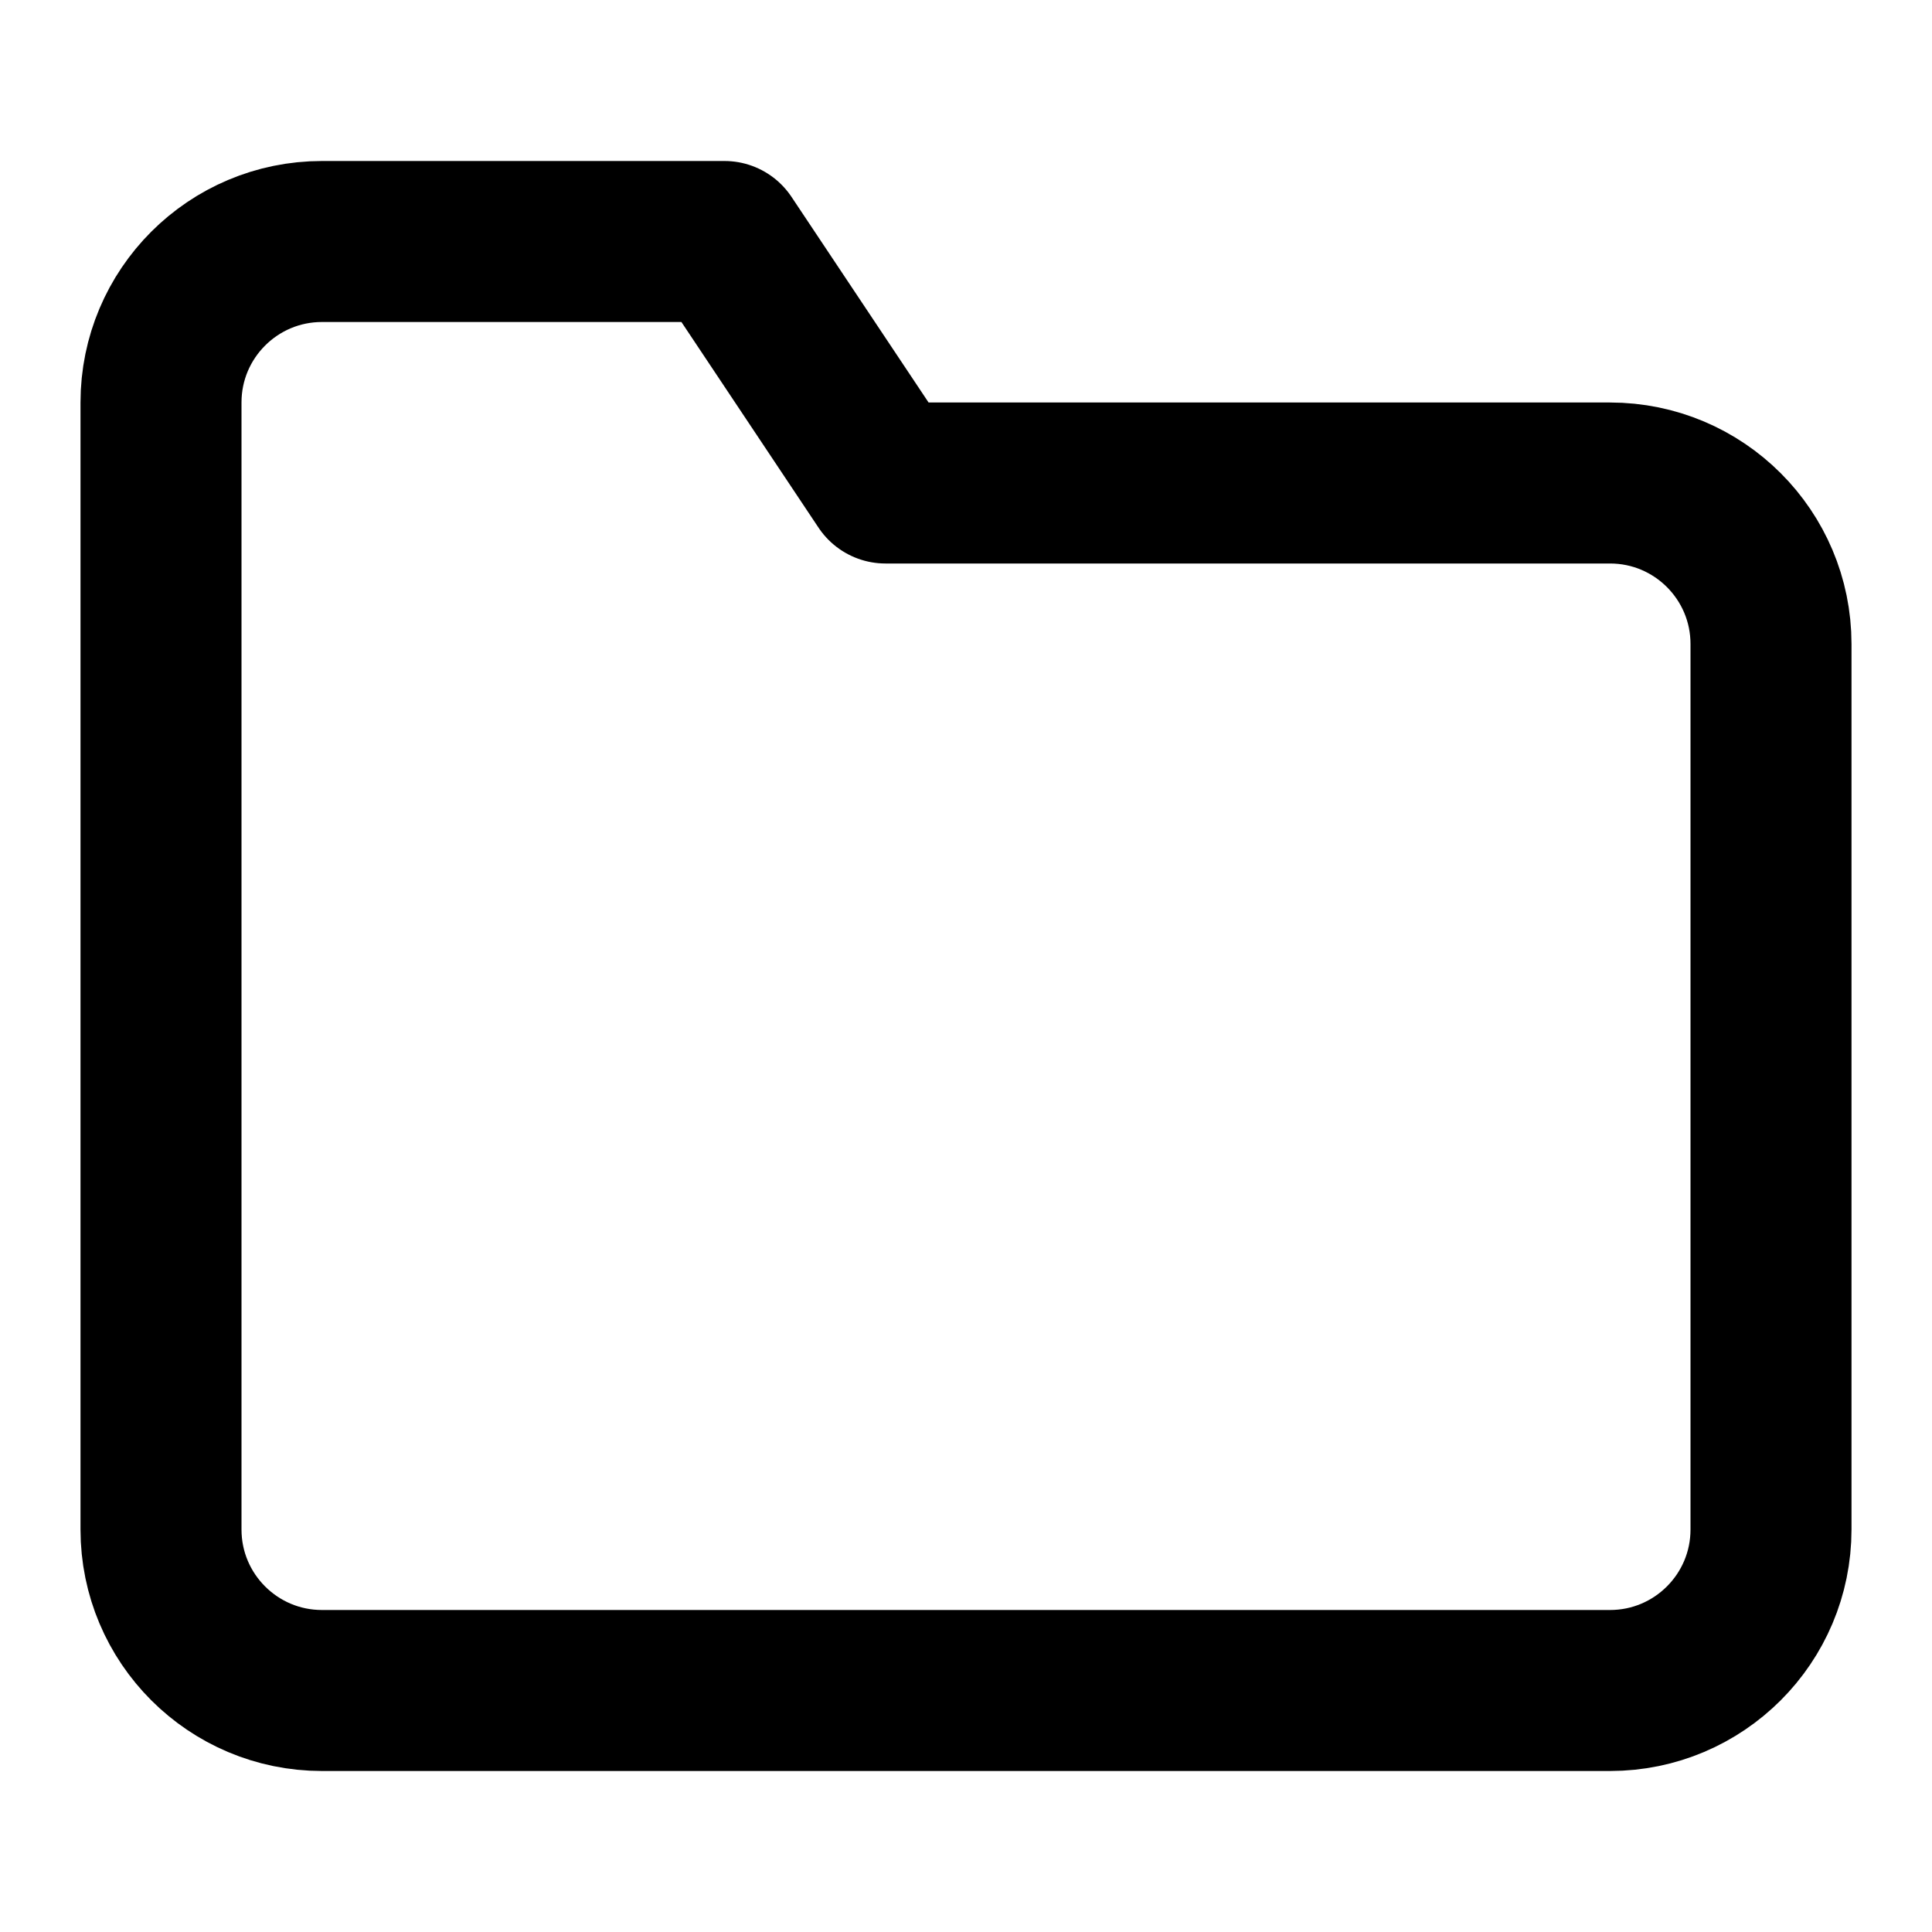
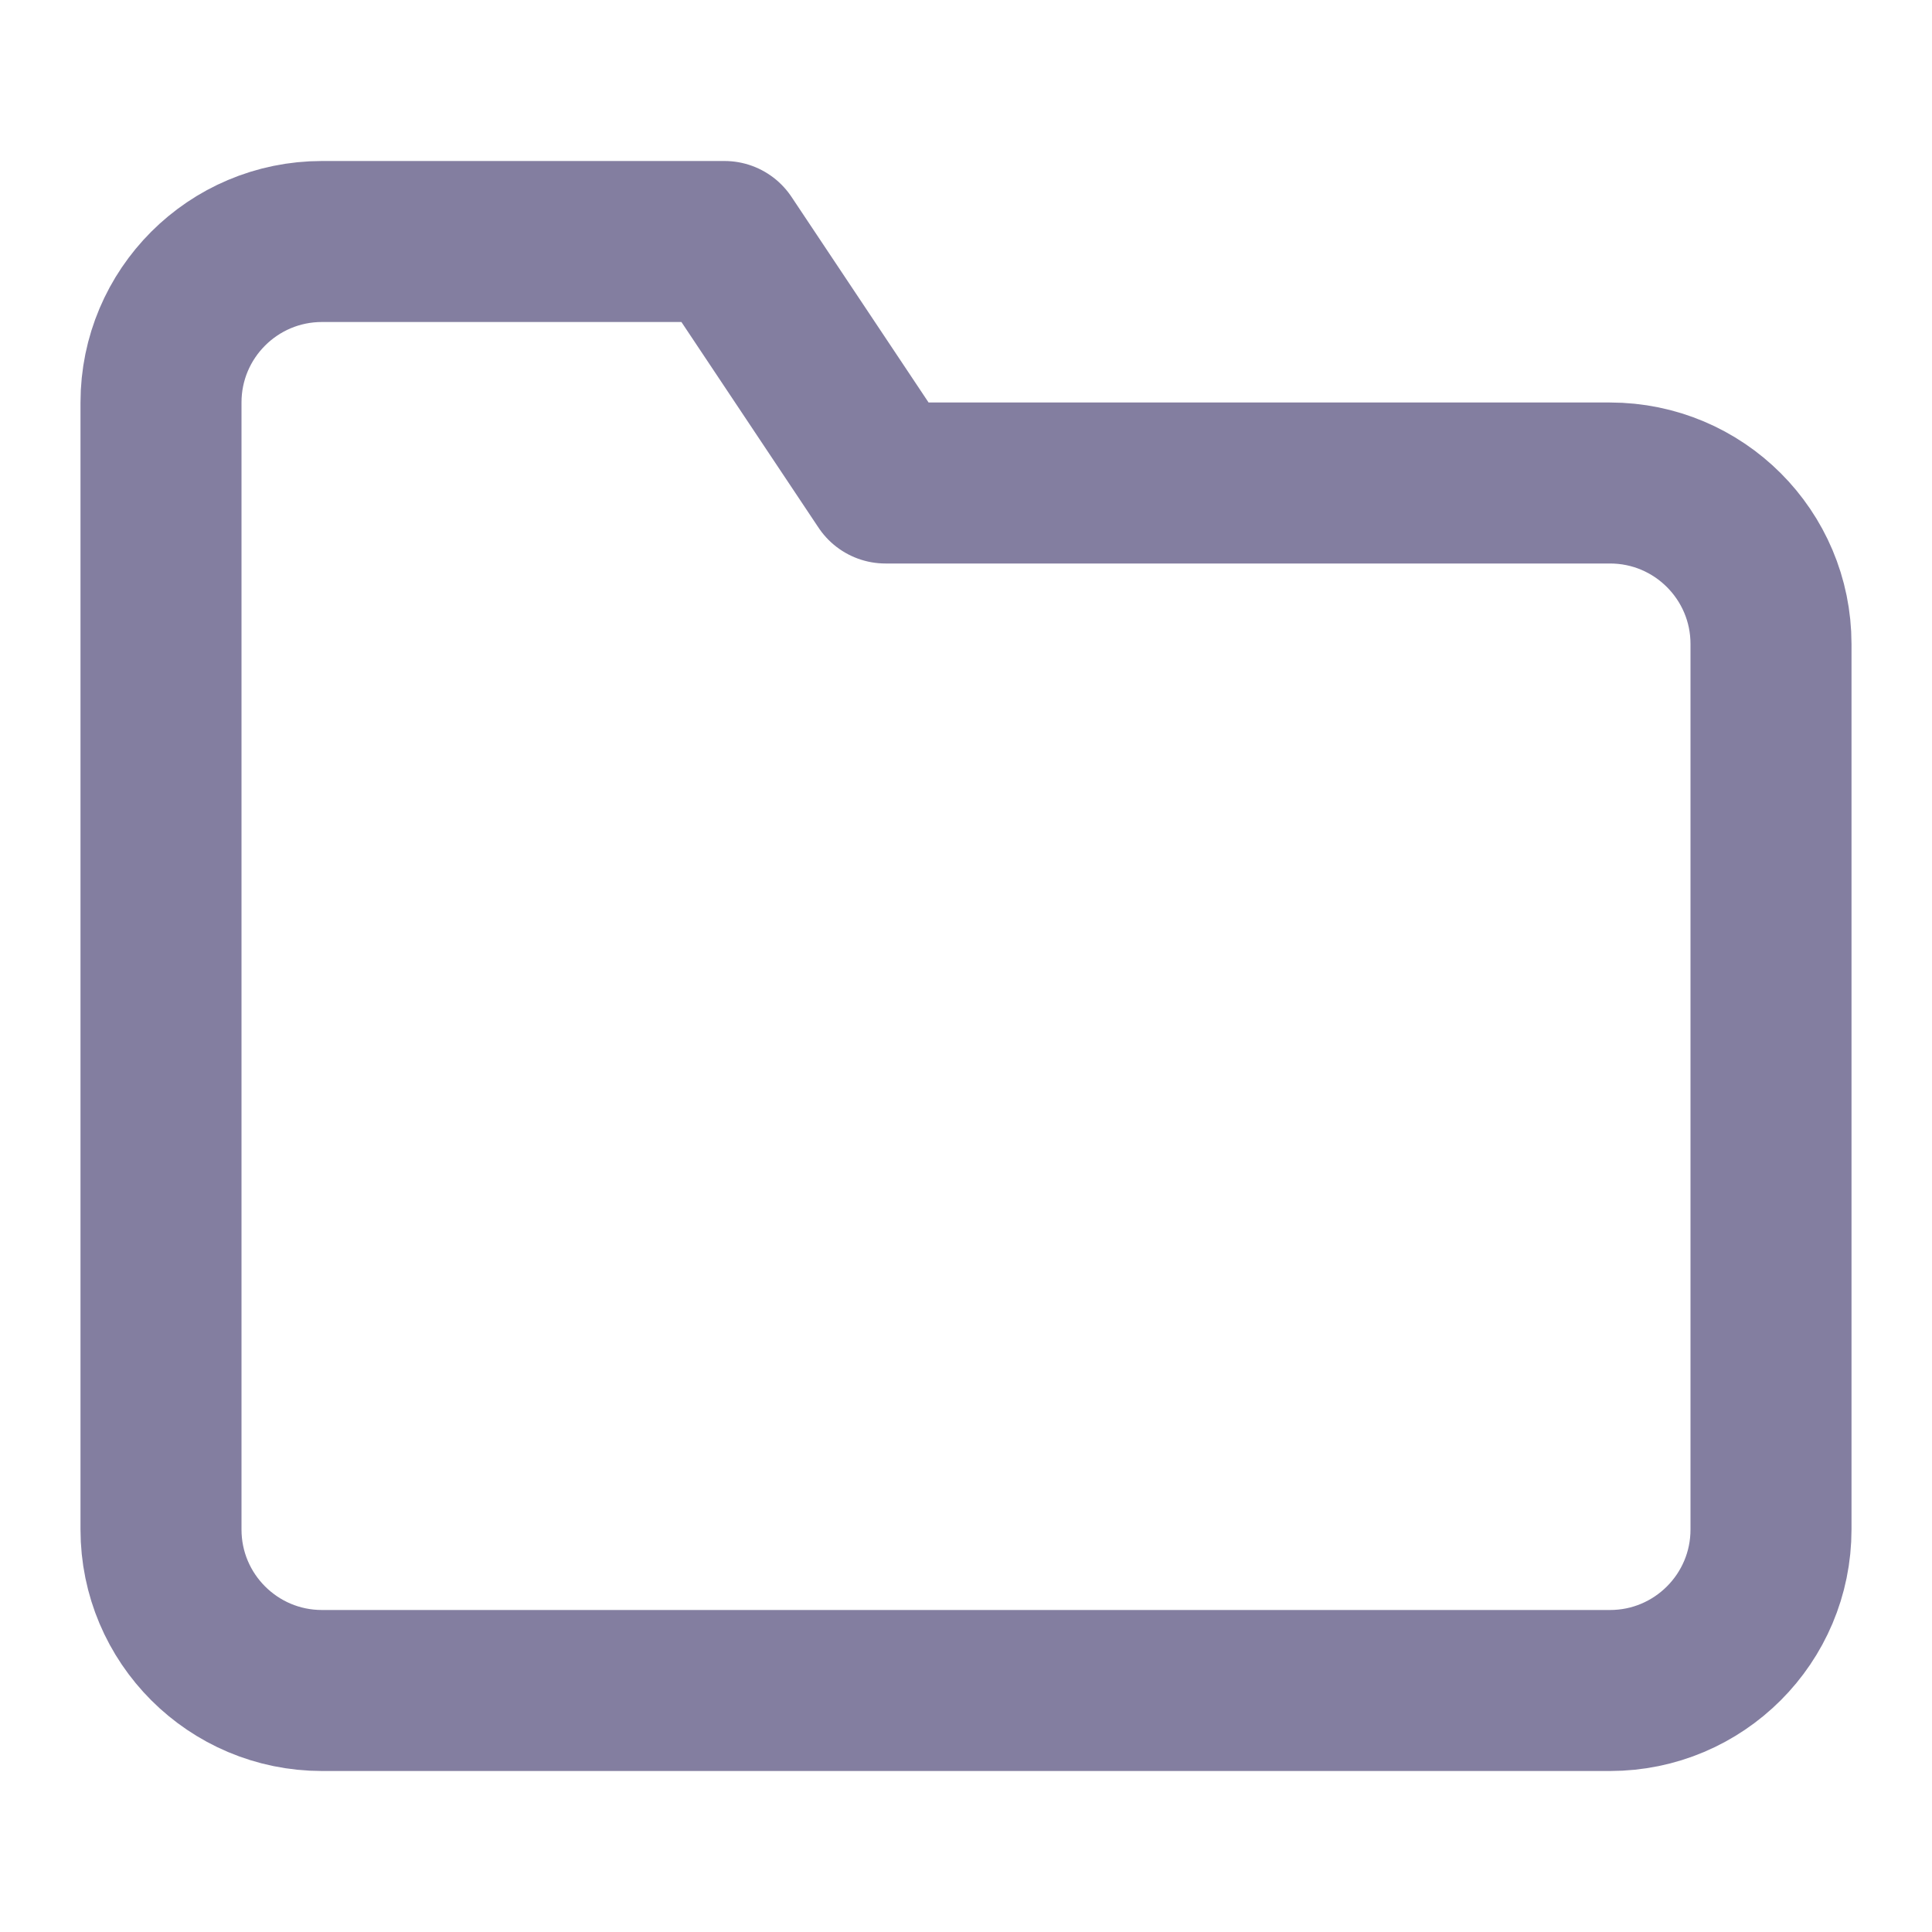
- <svg xmlns="http://www.w3.org/2000/svg" width="24" height="24" viewBox="0 0 24 24" fill="none" stroke="currentColor" stroke-width="2" stroke-linecap="round" stroke-linejoin="round" class="feather feather-folder">
+ <svg xmlns="http://www.w3.org/2000/svg" width="24" height="24" viewBox="0 0 24 24" fill="none" stroke="hsla(249, 15%, 56%, 1)" stroke-width="2" stroke-linecap="round" stroke-linejoin="round" class="feather feather-folder">
  <path d="M22 19a2 2 0 0 1-2 2H4a2 2 0 0 1-2-2V5a2 2 0 0 1 2-2h5l2 3h9a2 2 0 0 1 2 2z" />
</svg>
